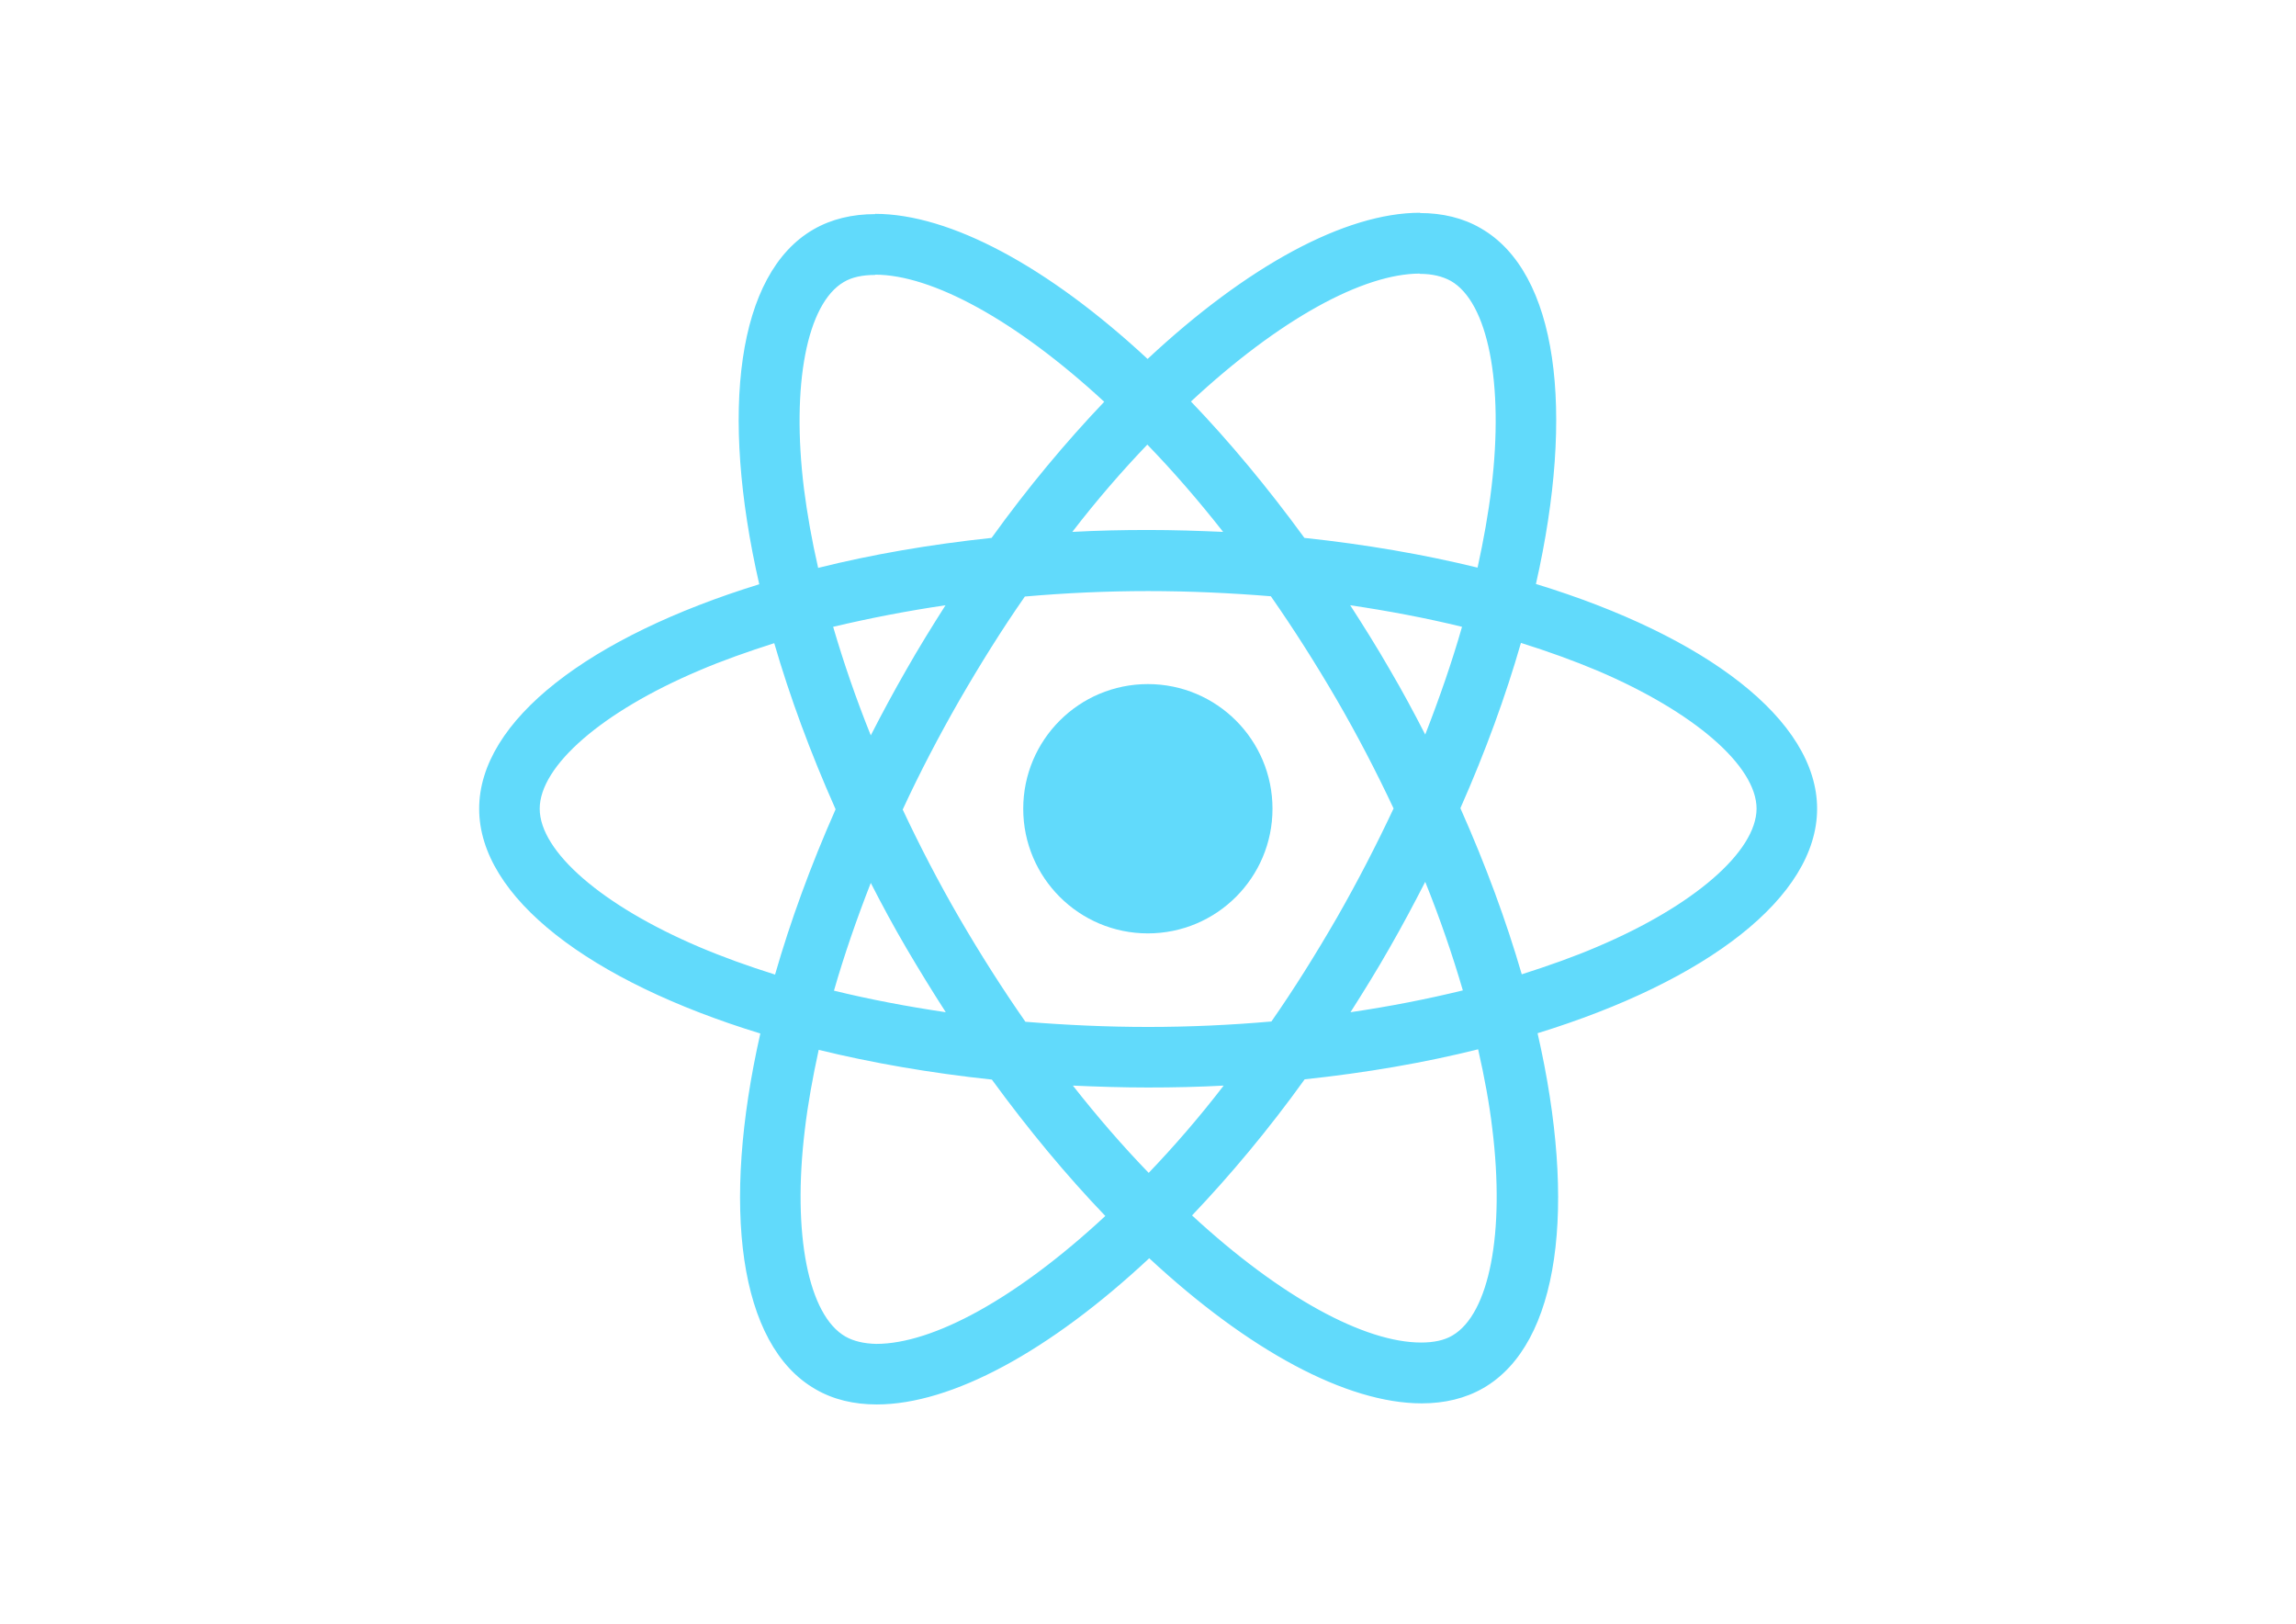
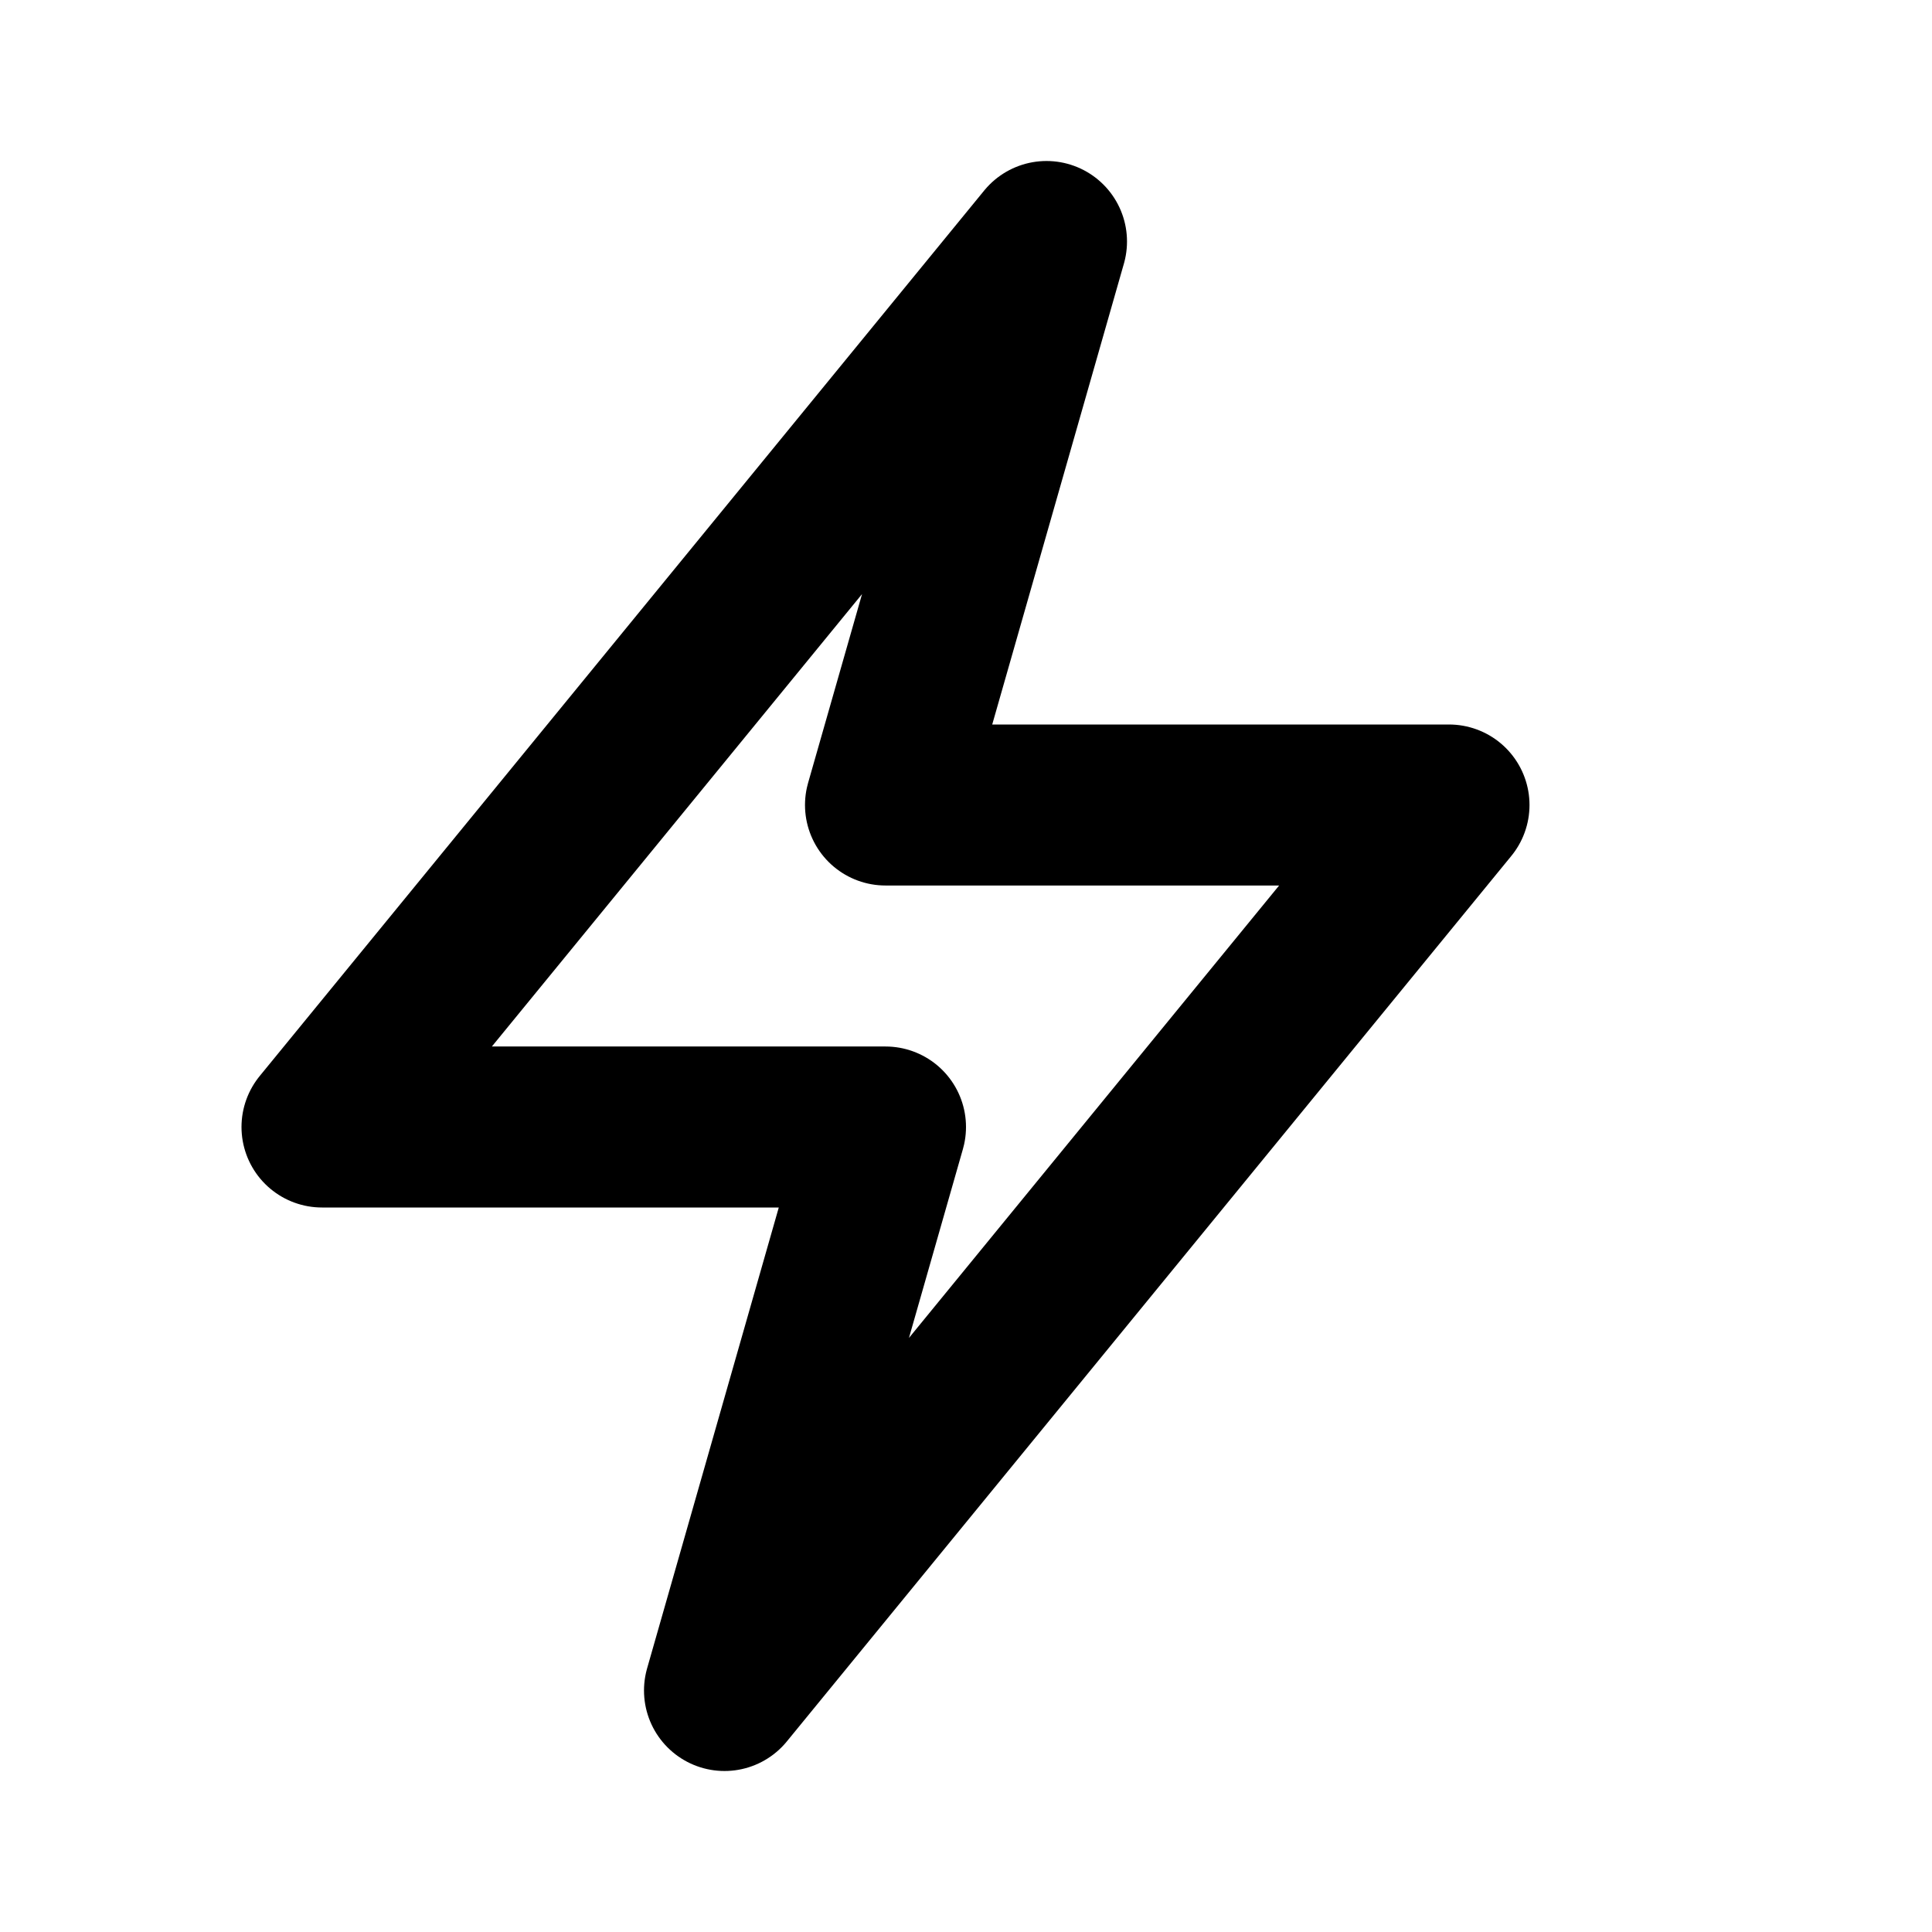
- <svg xmlns="http://www.w3.org/2000/svg" viewBox="0 0 841.9 595.3">
-   <g fill="#61DAFB">
-     <path d="M666.3 296.5c0-32.5-40.7-63.3-103.1-82.4 14.4-63.6 8-114.2-20.2-130.4-6.5-3.8-14.1-5.6-22.4-5.6v22.3c4.6 0 8.3.9 11.4 2.6 13.6 7.8 19.5 37.5 14.9 75.7-1.1 9.4-2.9 19.3-5.1 29.4-19.6-4.8-41-8.5-63.5-10.9-13.5-18.5-27.5-35.3-41.6-50 32.6-30.3 63.2-46.9 84-46.9V78c-27.5 0-63.5 19.6-99.9 53.6-36.4-33.8-72.4-53.2-99.9-53.2v22.3c20.7 0 51.4 16.5 84 46.6-14 14.7-28 31.4-41.3 49.9-22.6 2.4-44 6.1-63.6 11-2.3-10-4-19.7-5.2-29-4.7-38.2 1.1-67.9 14.6-75.8 3-1.8 6.9-2.6 11.5-2.6V78.5c-8.4 0-16 1.8-22.6 5.6-28.1 16.2-34.4 66.7-19.9 130.1-62.2 19.2-102.7 49.9-102.7 82.3 0 32.5 40.7 63.3 103.1 82.4-14.4 63.6-8 114.2 20.2 130.4 6.5 3.8 14.1 5.6 22.5 5.6 27.5 0 63.5-19.6 99.9-53.6 36.4 33.8 72.4 53.2 99.9 53.2 8.4 0 16-1.8 22.6-5.6 28.1-16.2 34.4-66.7 19.9-130.1 62-19.1 102.5-49.9 102.5-82.3zm-130.2-66.7c-3.7 12.9-8.3 26.2-13.5 39.5-4.1-8-8.4-16-13.1-24-4.6-8-9.5-15.8-14.4-23.4 14.2 2.1 27.9 4.7 41 7.9zm-45.8 106.5c-7.8 13.5-15.8 26.3-24.1 38.2-14.9 1.3-30 2-45.2 2-15.1 0-30.2-.7-45-1.9-8.3-11.9-16.4-24.6-24.2-38-7.6-13.1-14.5-26.4-20.8-39.8 6.2-13.4 13.2-26.8 20.7-39.9 7.8-13.5 15.8-26.3 24.1-38.2 14.9-1.3 30-2 45.2-2 15.1 0 30.2.7 45 1.9 8.3 11.9 16.4 24.6 24.2 38 7.6 13.1 14.5 26.4 20.8 39.8-6.3 13.4-13.2 26.8-20.7 39.9zm32.3-13c5.4 13.4 10 26.8 13.8 39.8-13.1 3.2-26.9 5.9-41.2 8 4.9-7.7 9.8-15.6 14.4-23.7 4.6-8 8.9-16.1 13-24.1zM421.2 430c-9.3-9.6-18.6-20.3-27.8-32 9 .4 18.2.7 27.5.7 9.4 0 18.7-.2 27.8-.7-9 11.7-18.3 22.4-27.5 32zm-74.4-58.9c-14.2-2.1-27.9-4.7-41-7.9 3.7-12.9 8.3-26.2 13.5-39.5 4.1 8 8.4 16 13.1 24 4.7 8 9.5 15.8 14.4 23.4zM420.7 163c9.3 9.6 18.6 20.3 27.8 32-9-.4-18.2-.7-27.5-.7-9.4 0-18.7.2-27.8.7 9-11.7 18.3-22.4 27.5-32zm-74 58.9c-4.9 7.7-9.8 15.6-14.4 23.7-4.6 8-8.9 16-13 24-5.4-13.4-10-26.8-13.8-39.8 13.1-3.1 26.9-5.8 41.2-7.9zm-90.5 125.2c-35.4-15.1-58.3-34.9-58.3-50.6 0-15.7 22.9-35.6 58.3-50.6 8.6-3.7 18-7 27.7-10.1 5.7 19.6 13.2 40 22.5 60.9-9.2 20.8-16.6 41.1-22.2 60.6-9.9-3.1-19.3-6.5-28-10.2zM310 490c-13.6-7.8-19.5-37.5-14.9-75.7 1.1-9.4 2.9-19.3 5.1-29.4 19.6 4.8 41 8.5 63.5 10.9 13.5 18.5 27.5 35.3 41.6 50-32.6 30.3-63.2 46.9-84 46.9-4.5-.1-8.3-1-11.3-2.7zm237.2-76.2c4.7 38.2-1.1 67.9-14.6 75.8-3 1.8-6.9 2.6-11.5 2.6-20.7 0-51.4-16.5-84-46.6 14-14.7 28-31.4 41.3-49.9 22.6-2.4 44-6.1 63.6-11 2.3 10.1 4.1 19.8 5.2 29.1zm38.5-66.7c-8.6 3.7-18 7-27.7 10.1-5.7-19.6-13.2-40-22.5-60.9 9.2-20.8 16.6-41.1 22.2-60.6 9.9 3.1 19.3 6.5 28.1 10.2 35.4 15.1 58.3 34.9 58.3 50.6-.1 15.7-23 35.6-58.4 50.6zM320.8 78.4z" />
-     <circle cx="420.9" cy="296.5" r="45.7" />
-     <path d="M520.5 78.1z" />
-   </g>
+ <svg xmlns="http://www.w3.org/2000/svg" className="lightning-icon" viewBox="0 0 24 24" fill="none">
+   <path d="M13 3L4 14h7l-2 7 9-11h-7l2-7z" stroke="currentColor" stroke-width="2" stroke-linecap="round" stroke-linejoin="round" />
</svg>
